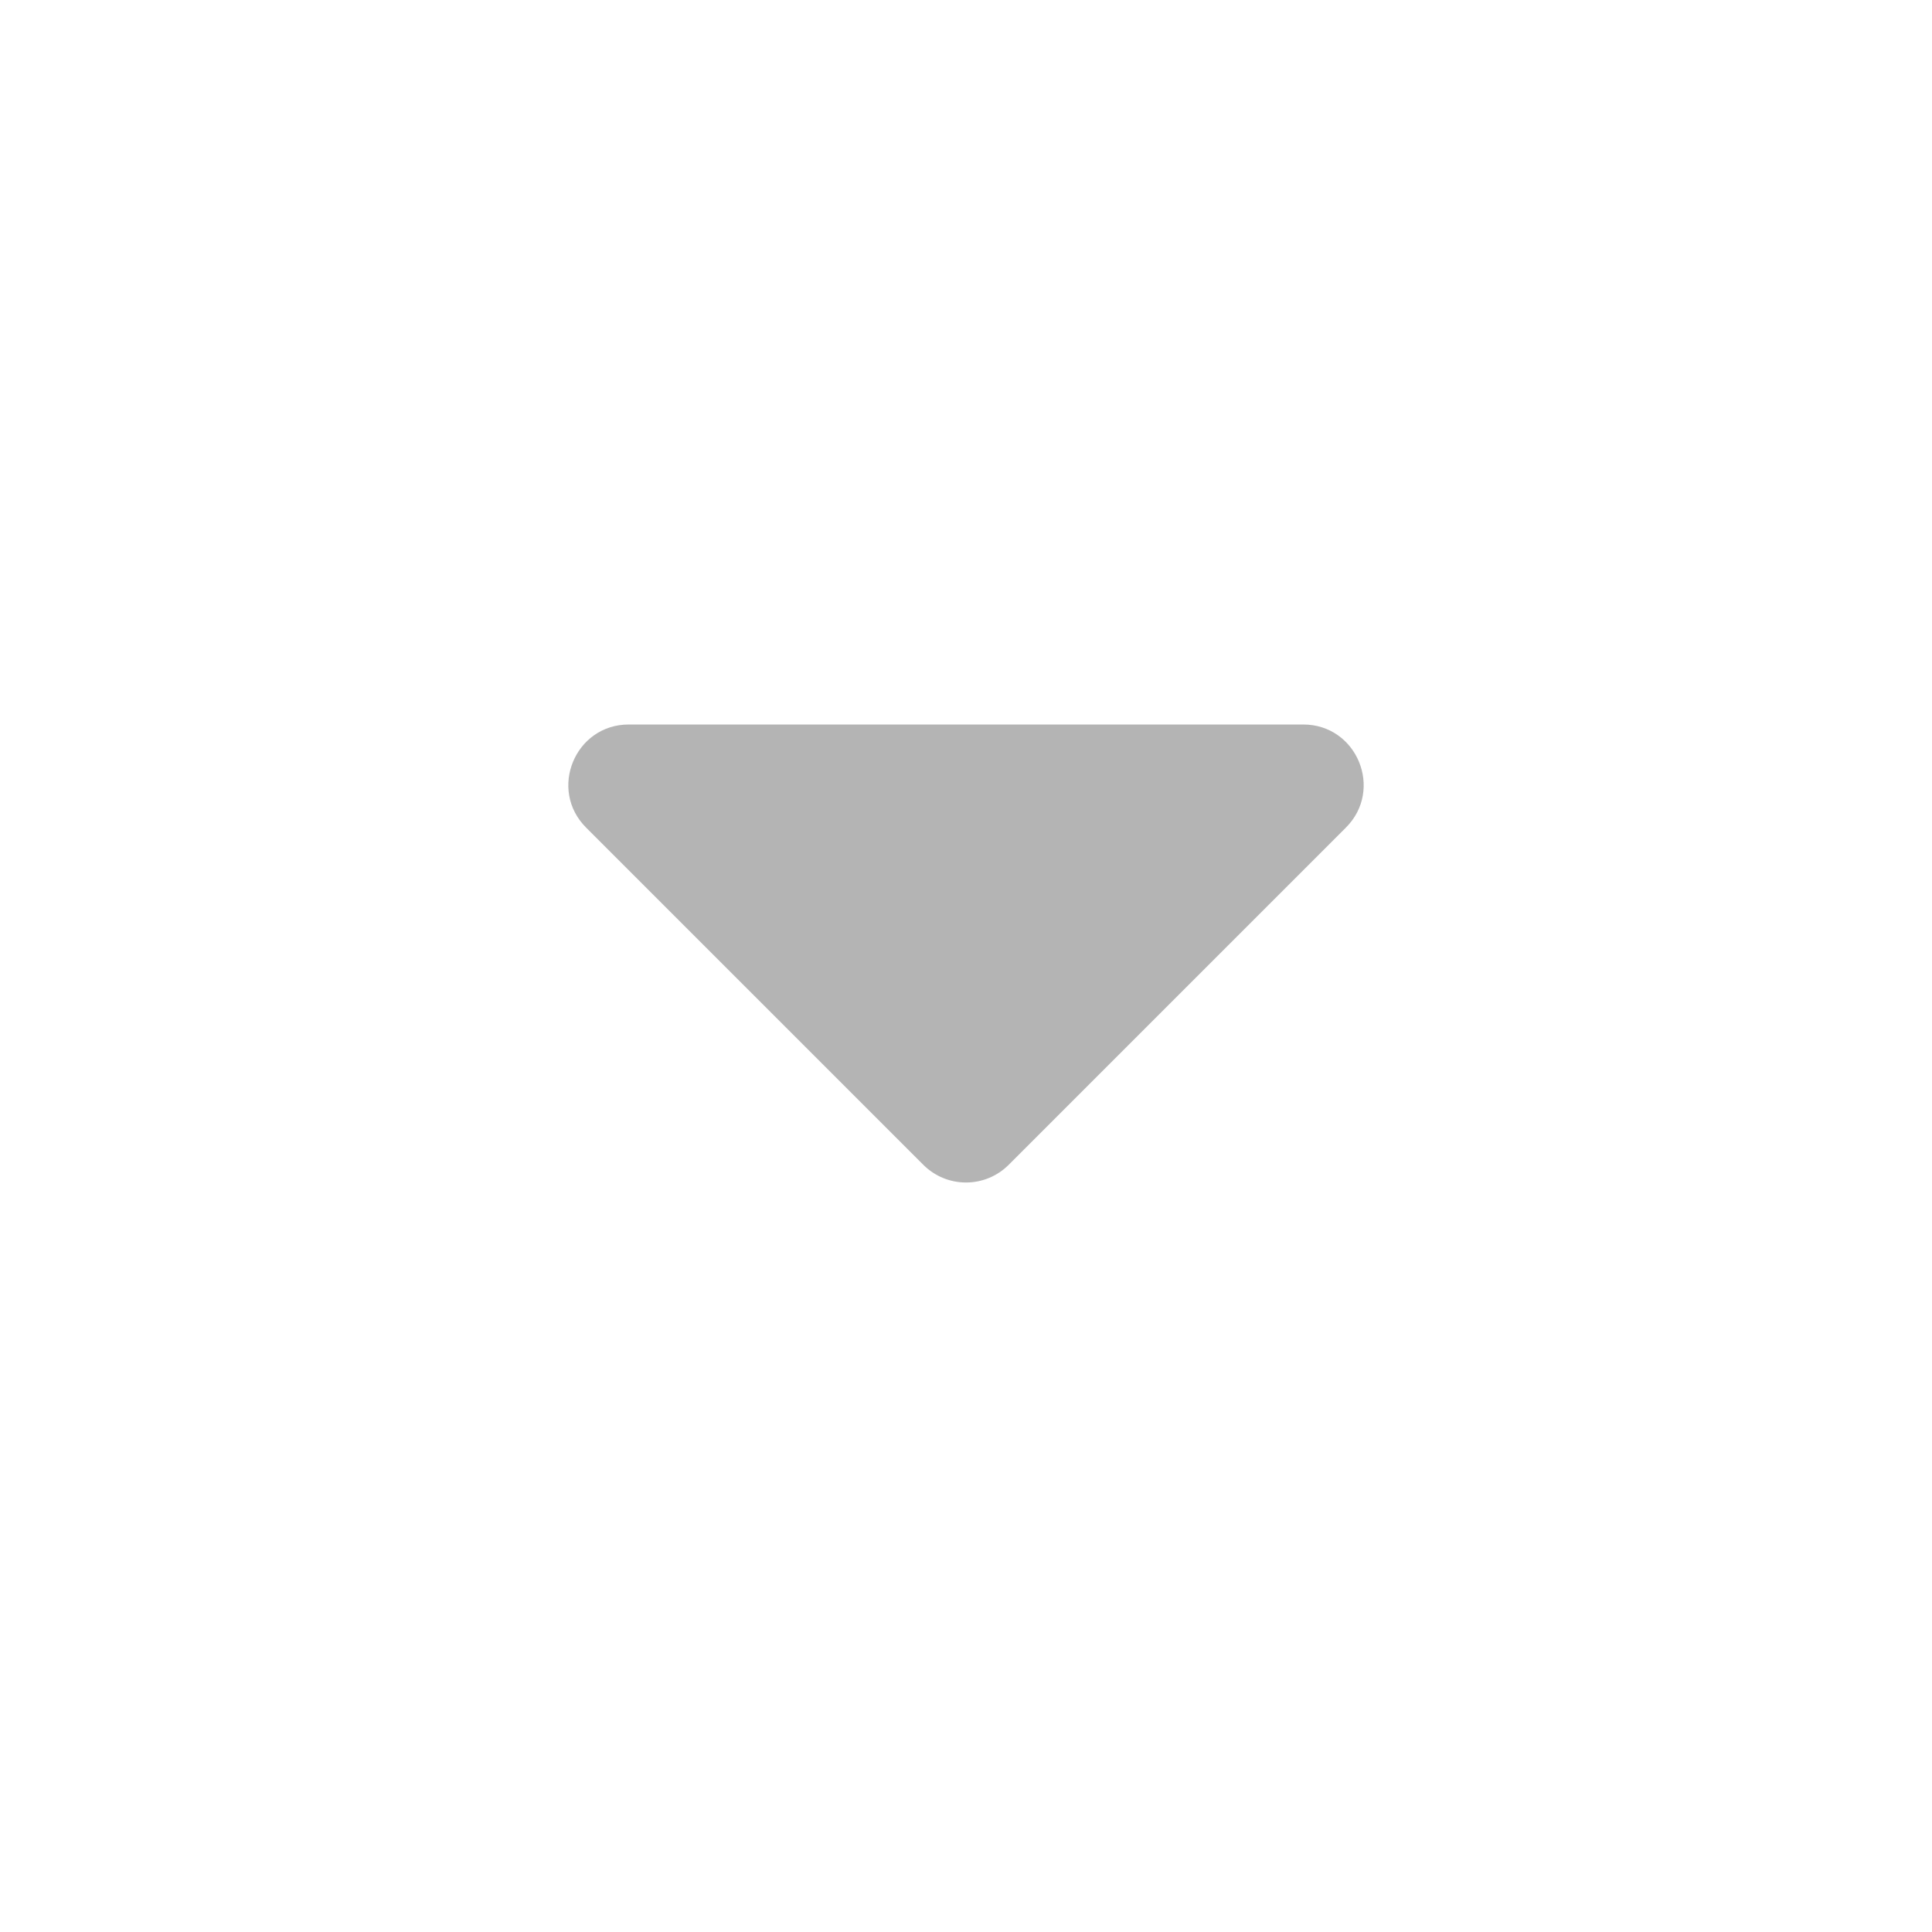
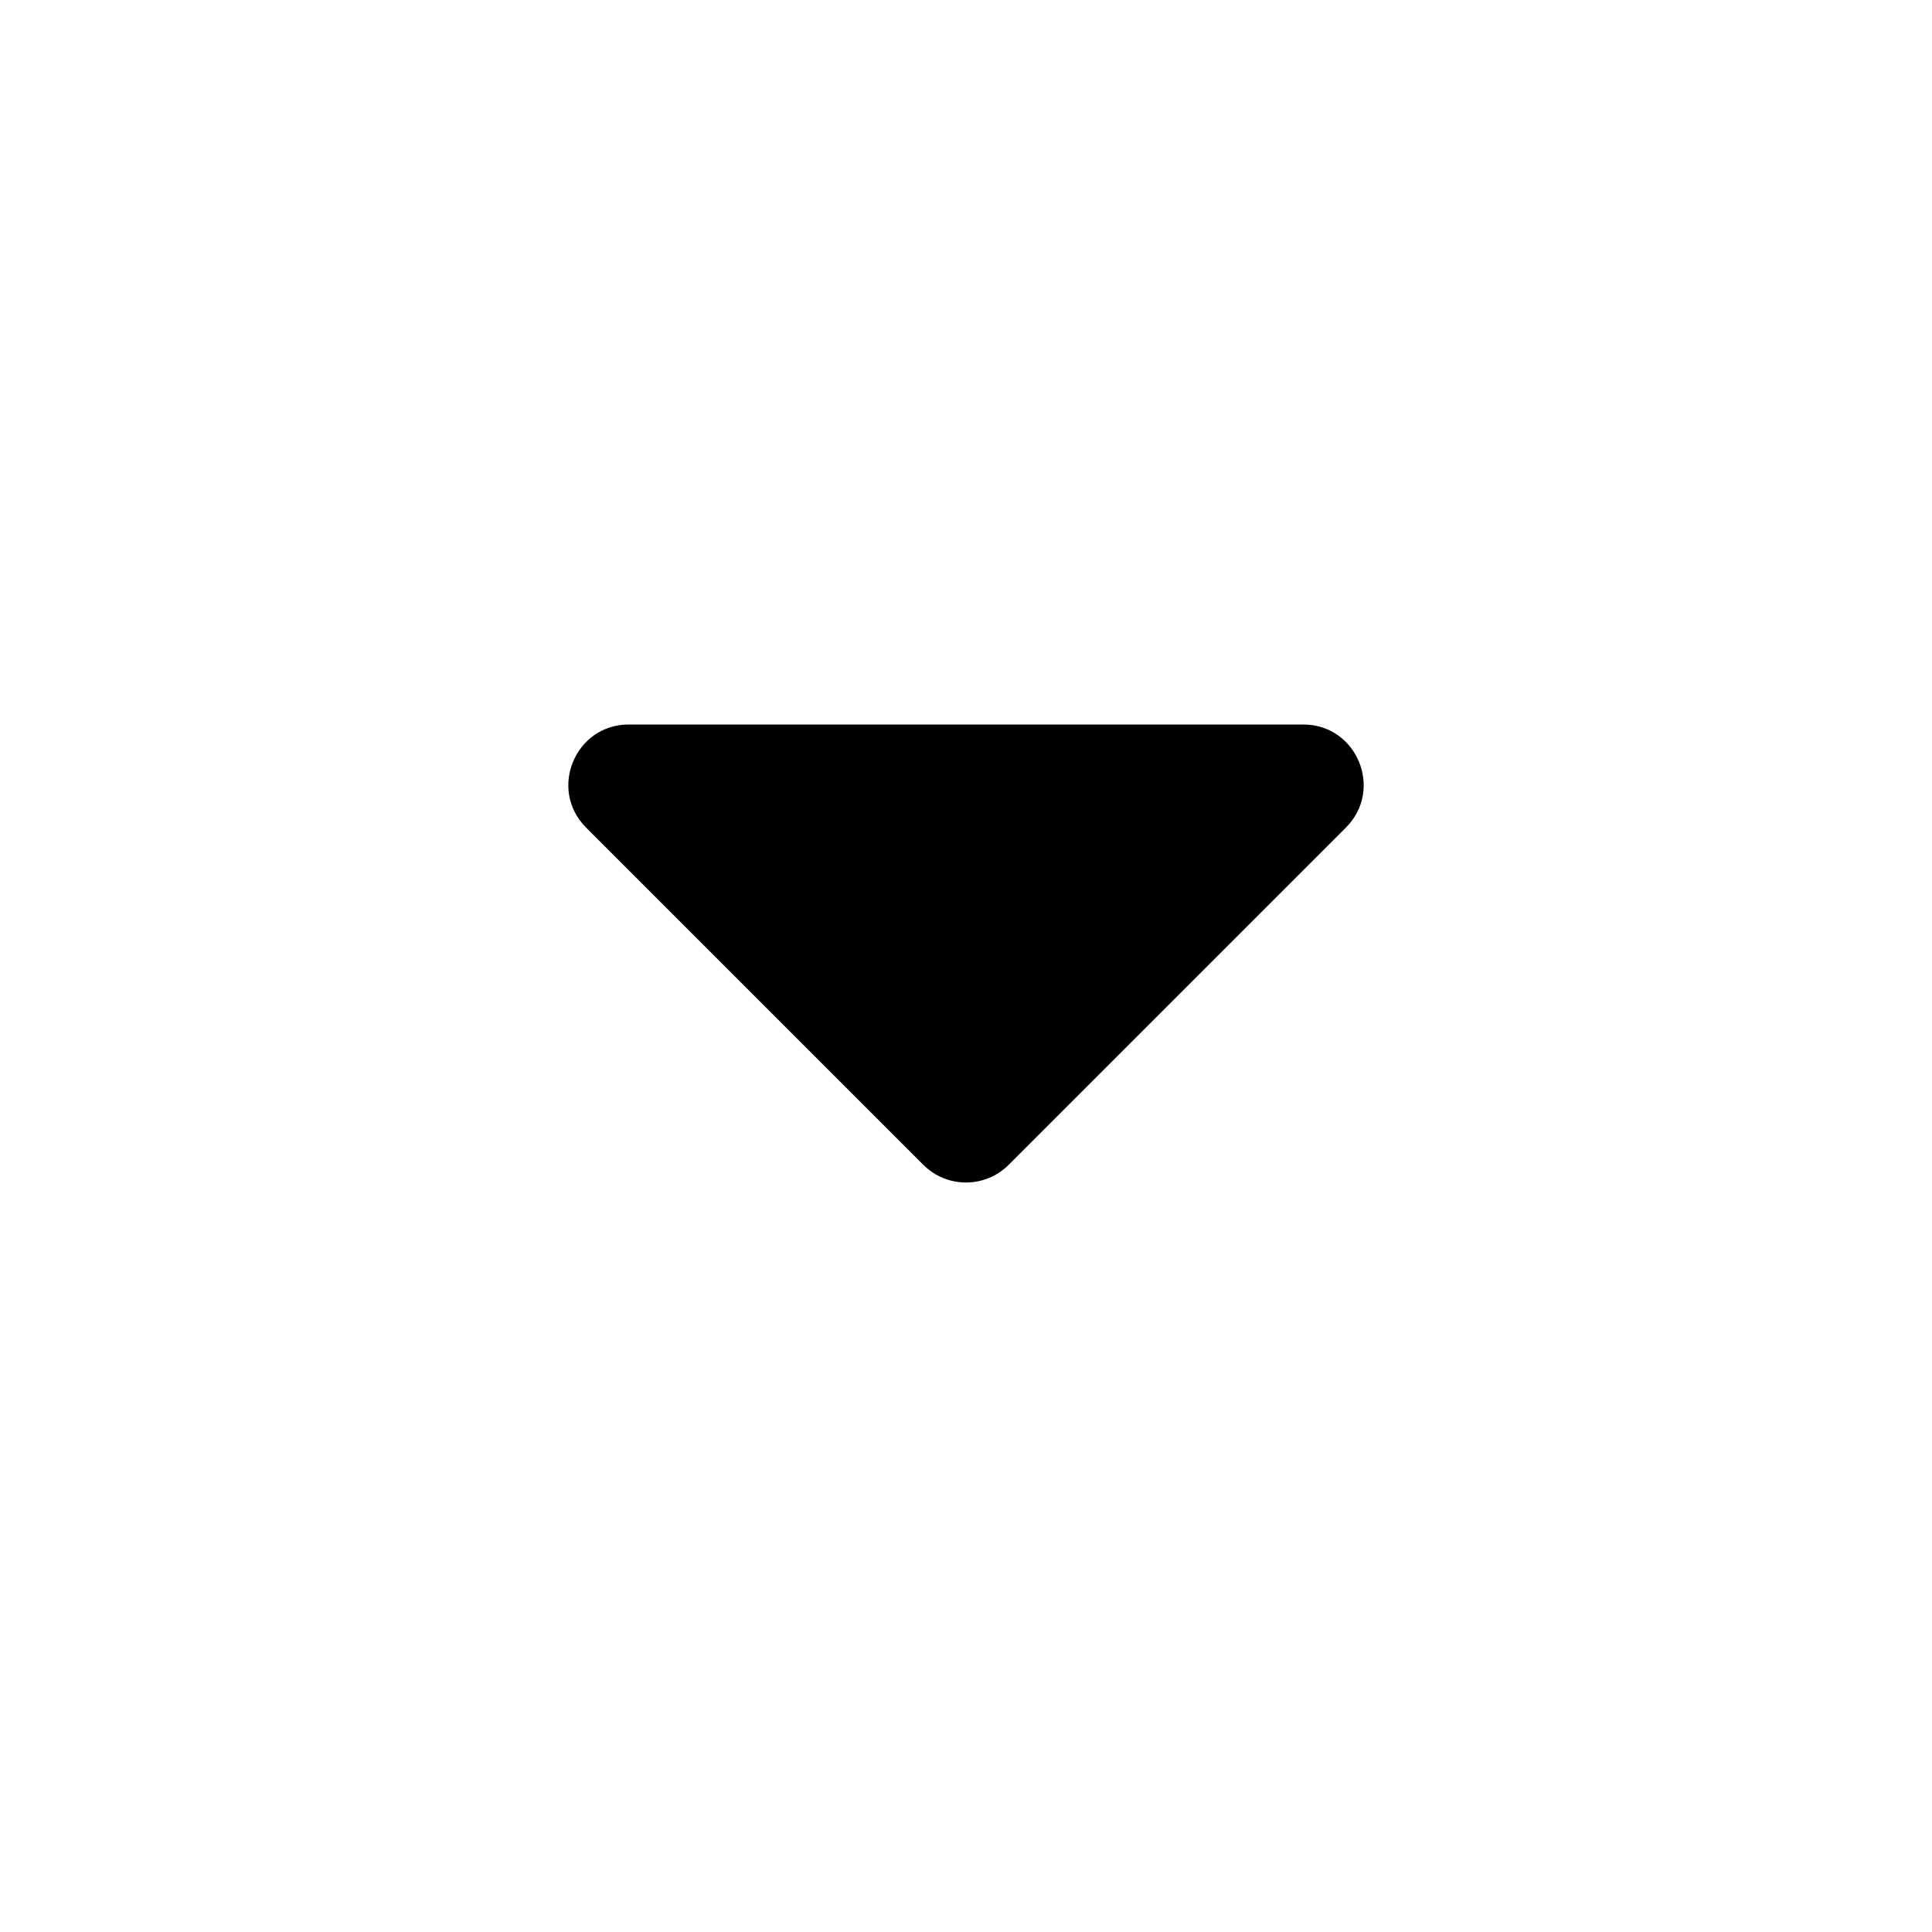
<svg xmlns="http://www.w3.org/2000/svg" width="16" height="16" viewBox="0 0 16 16" fill="none">
-   <path d="M7.646 9.646L4.854 6.854C4.539 6.539 4.762 6 5.207 6H10.793C11.238 6 11.461 6.539 11.146 6.854L8.354 9.646C8.158 9.842 7.842 9.842 7.646 9.646Z" fill="#B4B4B4" />
+   <path d="M7.646 9.646L4.854 6.854C4.539 6.539 4.762 6 5.207 6H10.793C11.238 6 11.461 6.539 11.146 6.854L8.354 9.646C8.158 9.842 7.842 9.842 7.646 9.646Z" fill="currentColor" />
</svg>
